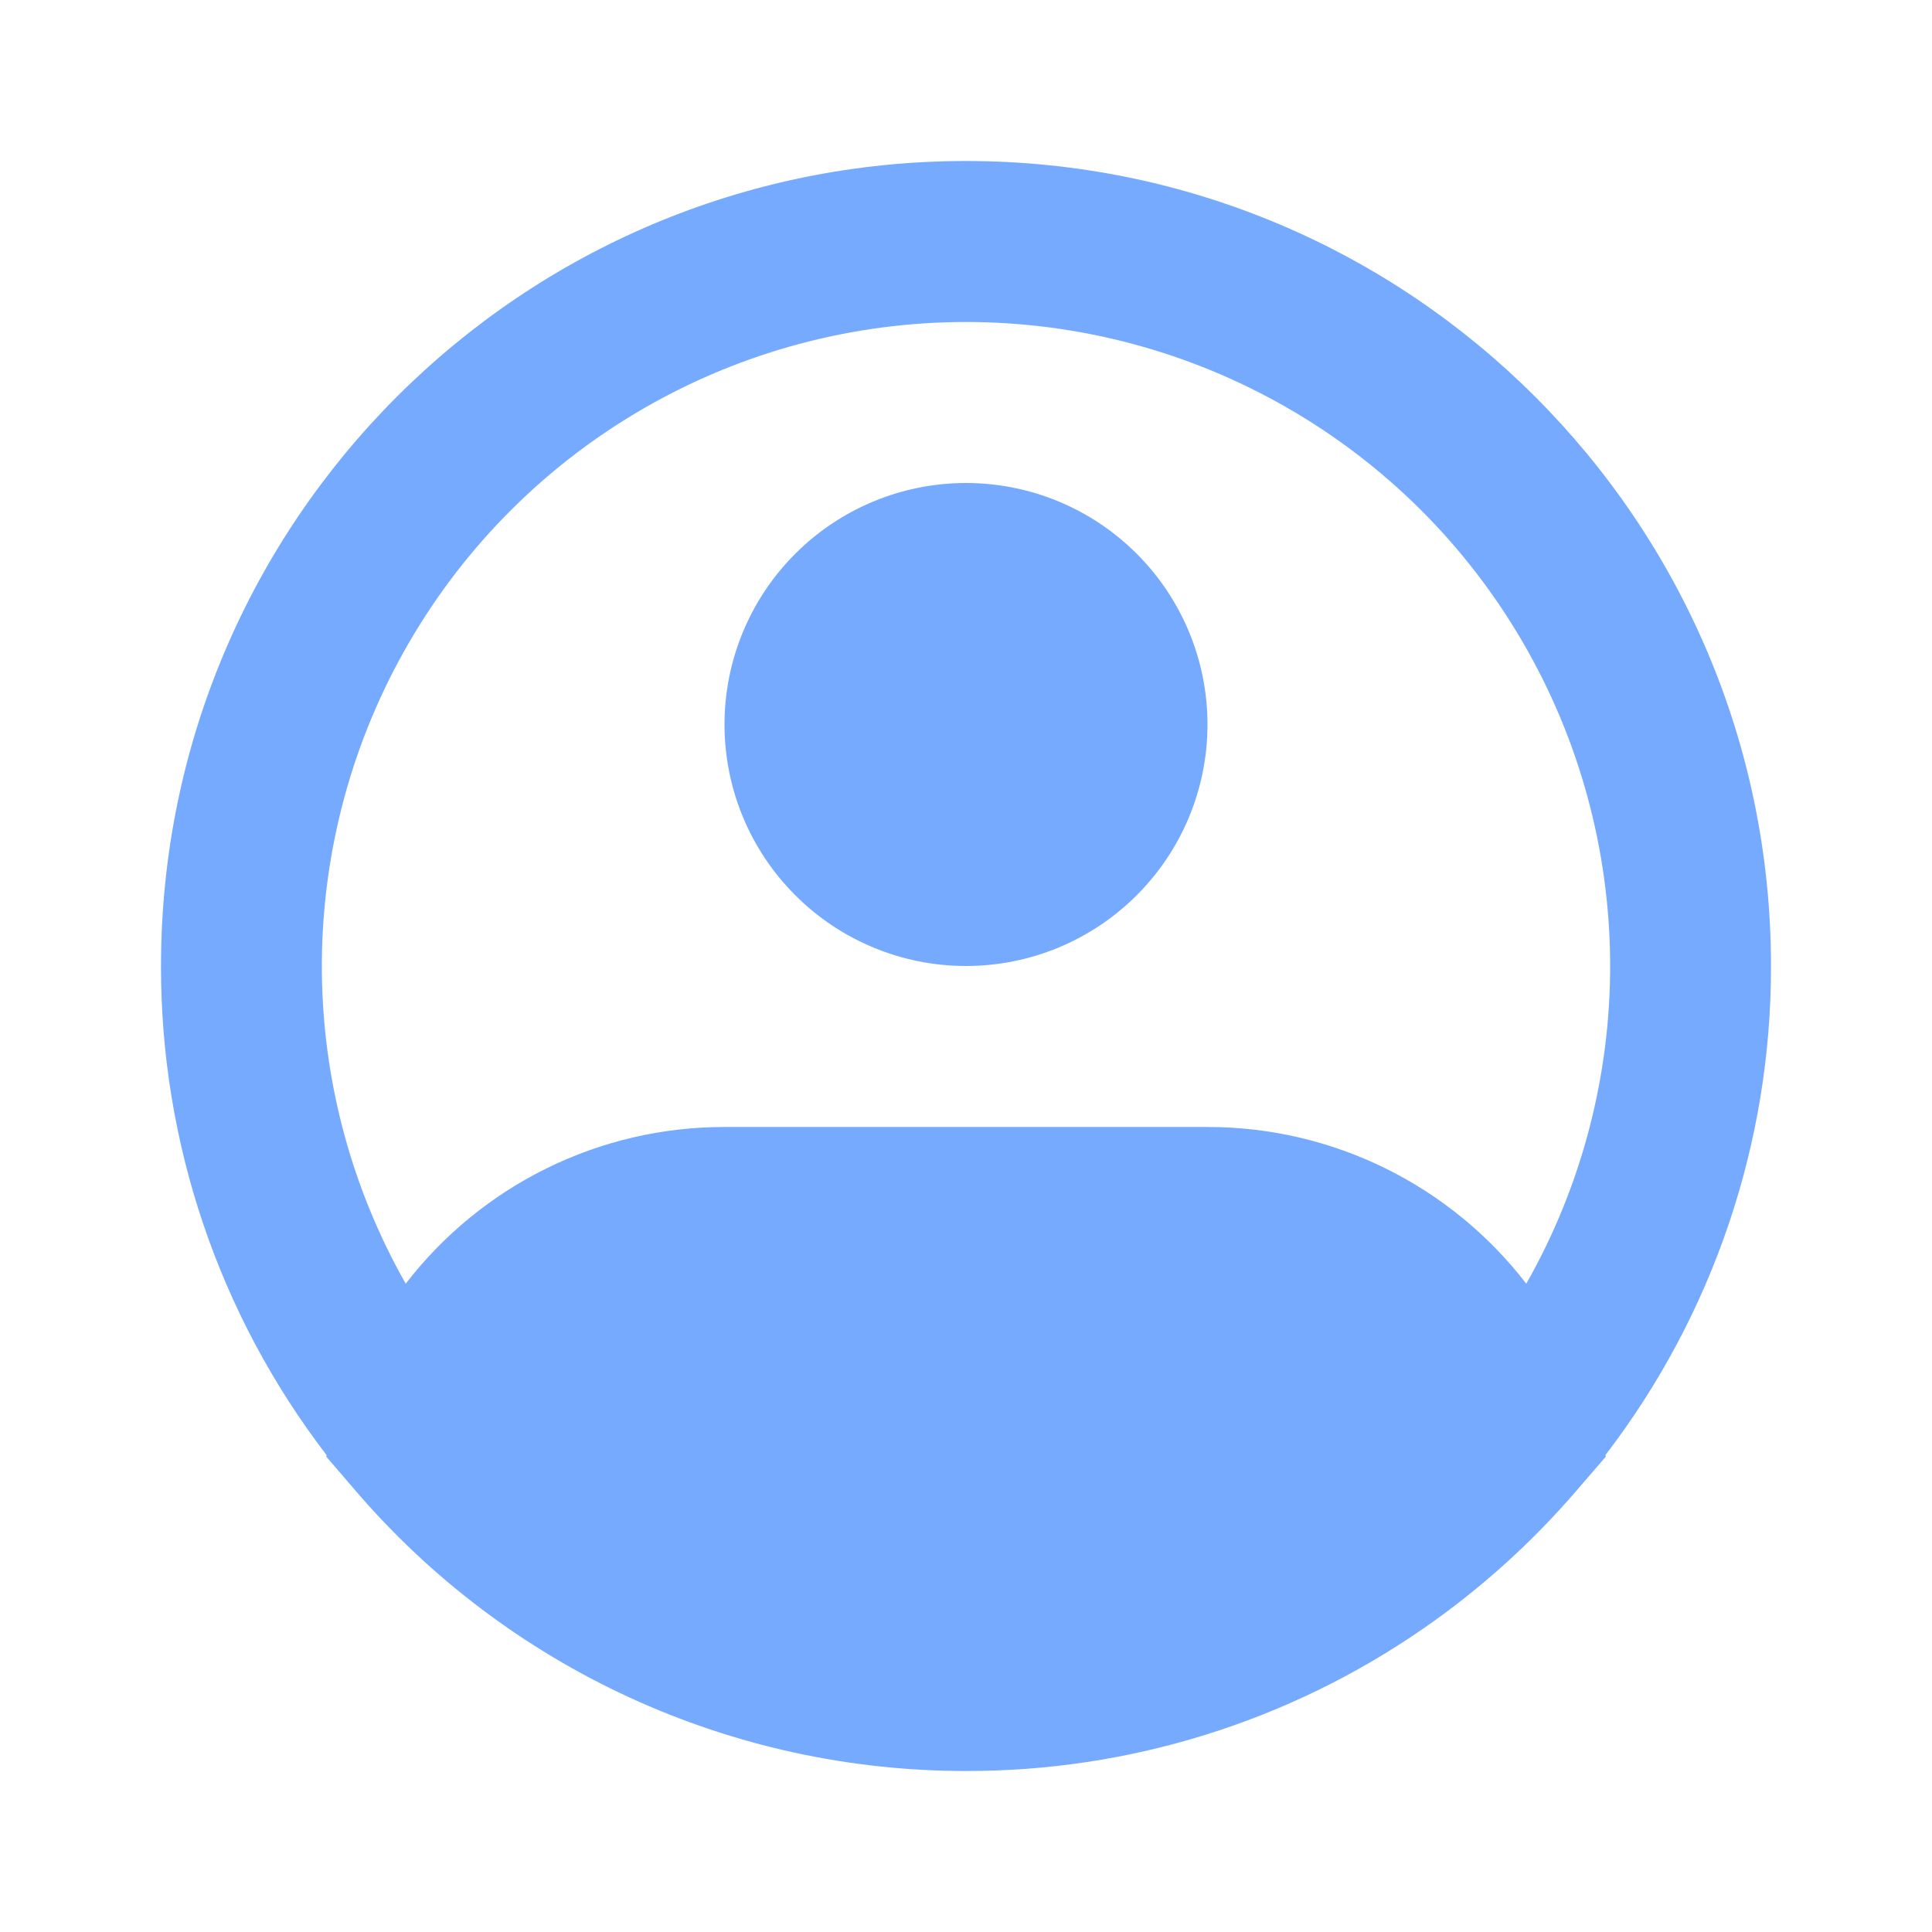
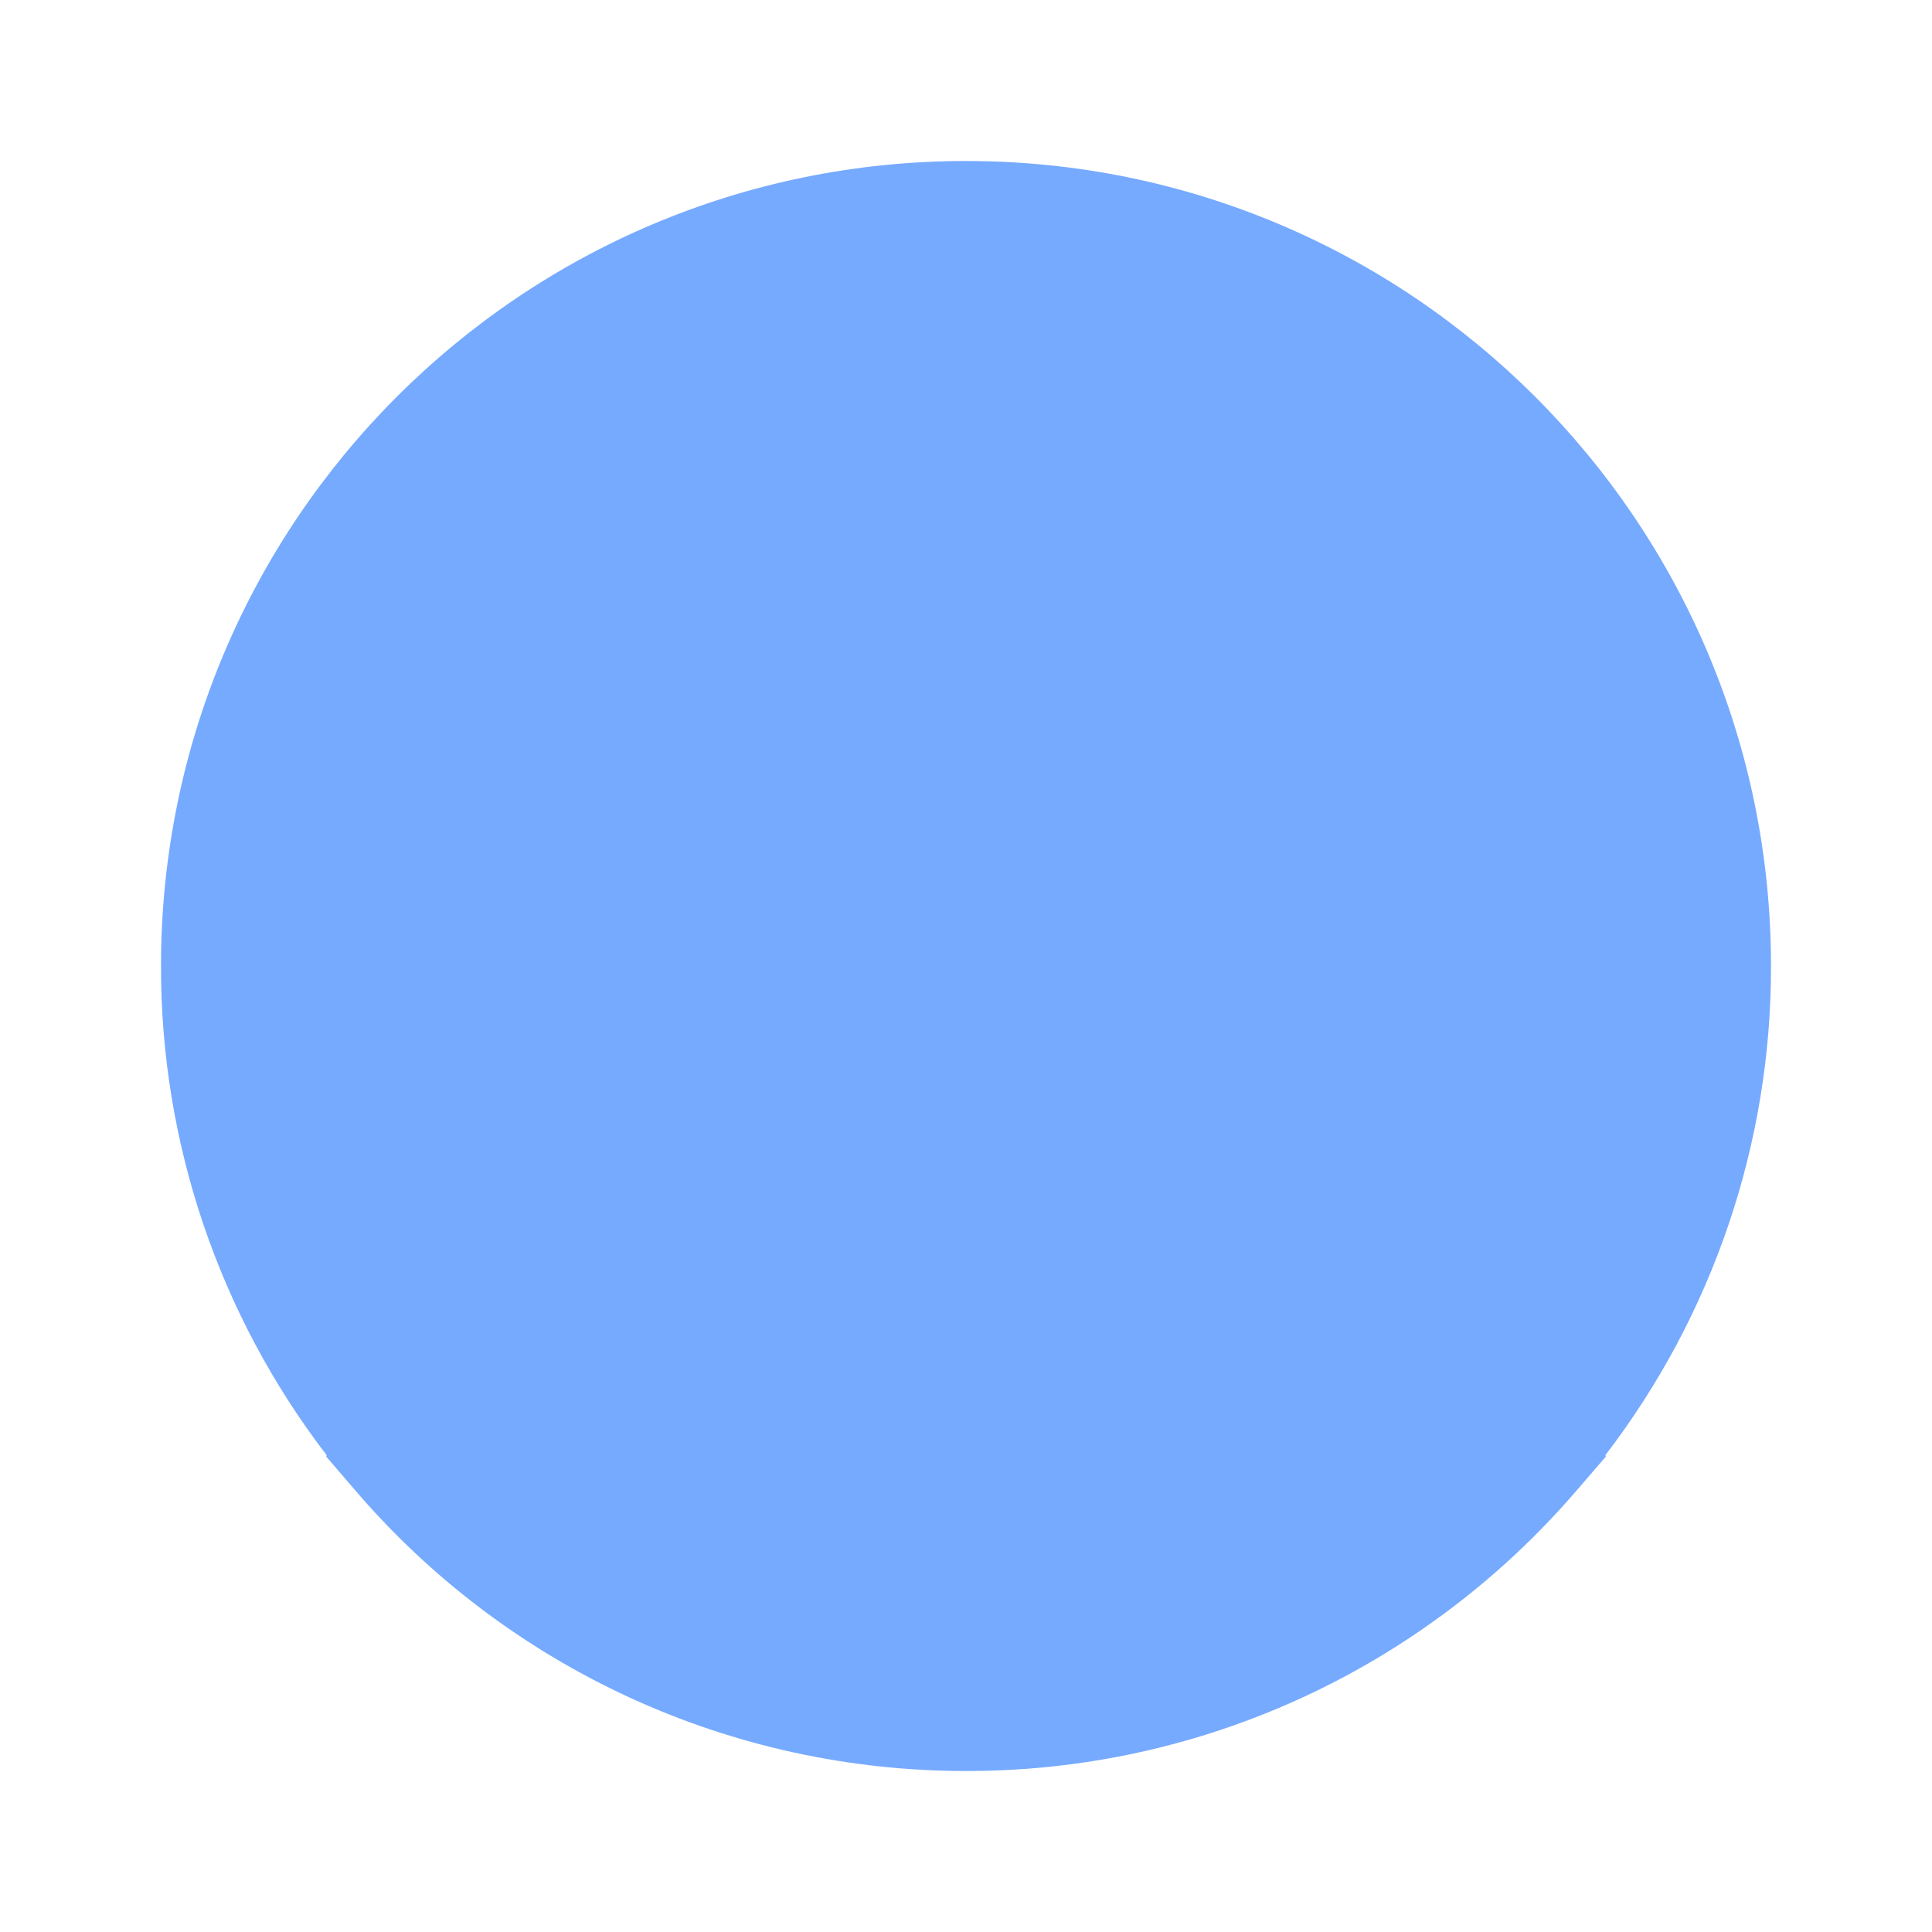
<svg xmlns="http://www.w3.org/2000/svg" width="27" height="27" viewBox="0 0 27 27" fill="none">
-   <path fill-rule="evenodd" clip-rule="evenodd" d="M13.5 4.5C11.926 4.5 10.379 4.912 9.014 5.697C7.649 6.481 6.514 7.609 5.722 8.97C4.929 10.33 4.508 11.874 4.498 13.448C4.489 15.022 4.893 16.571 5.67 17.94C6.195 17.258 6.87 16.706 7.642 16.326C8.415 15.946 9.264 15.749 10.125 15.75H16.875C17.736 15.749 18.585 15.946 19.358 16.326C20.13 16.706 20.805 17.258 21.33 17.94C22.107 16.571 22.511 15.022 22.502 13.448C22.492 11.874 22.071 10.33 21.278 8.97C20.486 7.609 19.351 6.481 17.986 5.697C16.621 4.912 15.074 4.5 13.5 4.5ZM22.436 20.335C23.94 18.375 24.754 15.971 24.75 13.5C24.75 7.287 19.713 2.25 13.5 2.25C7.287 2.25 2.25 7.287 2.25 13.5C2.246 15.971 3.06 18.375 4.564 20.335L4.559 20.356L4.958 20.82C6.013 22.054 7.323 23.044 8.798 23.723C10.273 24.401 11.877 24.751 13.5 24.75C15.781 24.754 18.008 24.061 19.884 22.764C20.684 22.212 21.409 21.558 22.042 20.82L22.442 20.356L22.436 20.335ZM13.5 6.75C12.605 6.75 11.746 7.106 11.114 7.739C10.481 8.371 10.125 9.23 10.125 10.125C10.125 11.02 10.481 11.879 11.114 12.511C11.746 13.144 12.605 13.5 13.5 13.5C14.395 13.5 15.254 13.144 15.886 12.511C16.519 11.879 16.875 11.02 16.875 10.125C16.875 9.23 16.519 8.371 15.886 7.739C15.254 7.106 14.395 6.75 13.5 6.75Z" fill="#76AAFF" />
+   <path fillRule="evenodd" clipRule="evenodd" d="M13.5 4.5C11.926 4.5 10.379 4.912 9.014 5.697C7.649 6.481 6.514 7.609 5.722 8.97C4.929 10.33 4.508 11.874 4.498 13.448C4.489 15.022 4.893 16.571 5.67 17.94C6.195 17.258 6.87 16.706 7.642 16.326C8.415 15.946 9.264 15.749 10.125 15.75H16.875C17.736 15.749 18.585 15.946 19.358 16.326C20.13 16.706 20.805 17.258 21.33 17.94C22.107 16.571 22.511 15.022 22.502 13.448C22.492 11.874 22.071 10.33 21.278 8.97C20.486 7.609 19.351 6.481 17.986 5.697C16.621 4.912 15.074 4.5 13.5 4.5ZM22.436 20.335C23.94 18.375 24.754 15.971 24.75 13.5C24.75 7.287 19.713 2.25 13.5 2.25C7.287 2.25 2.25 7.287 2.25 13.5C2.246 15.971 3.06 18.375 4.564 20.335L4.559 20.356L4.958 20.82C6.013 22.054 7.323 23.044 8.798 23.723C10.273 24.401 11.877 24.751 13.5 24.75C15.781 24.754 18.008 24.061 19.884 22.764C20.684 22.212 21.409 21.558 22.042 20.82L22.442 20.356L22.436 20.335ZM13.5 6.75C12.605 6.75 11.746 7.106 11.114 7.739C10.481 8.371 10.125 9.23 10.125 10.125C10.125 11.02 10.481 11.879 11.114 12.511C11.746 13.144 12.605 13.5 13.5 13.5C14.395 13.5 15.254 13.144 15.886 12.511C16.519 11.879 16.875 11.02 16.875 10.125C16.875 9.23 16.519 8.371 15.886 7.739C15.254 7.106 14.395 6.75 13.5 6.75Z" fill="#76AAFF" />
</svg>
